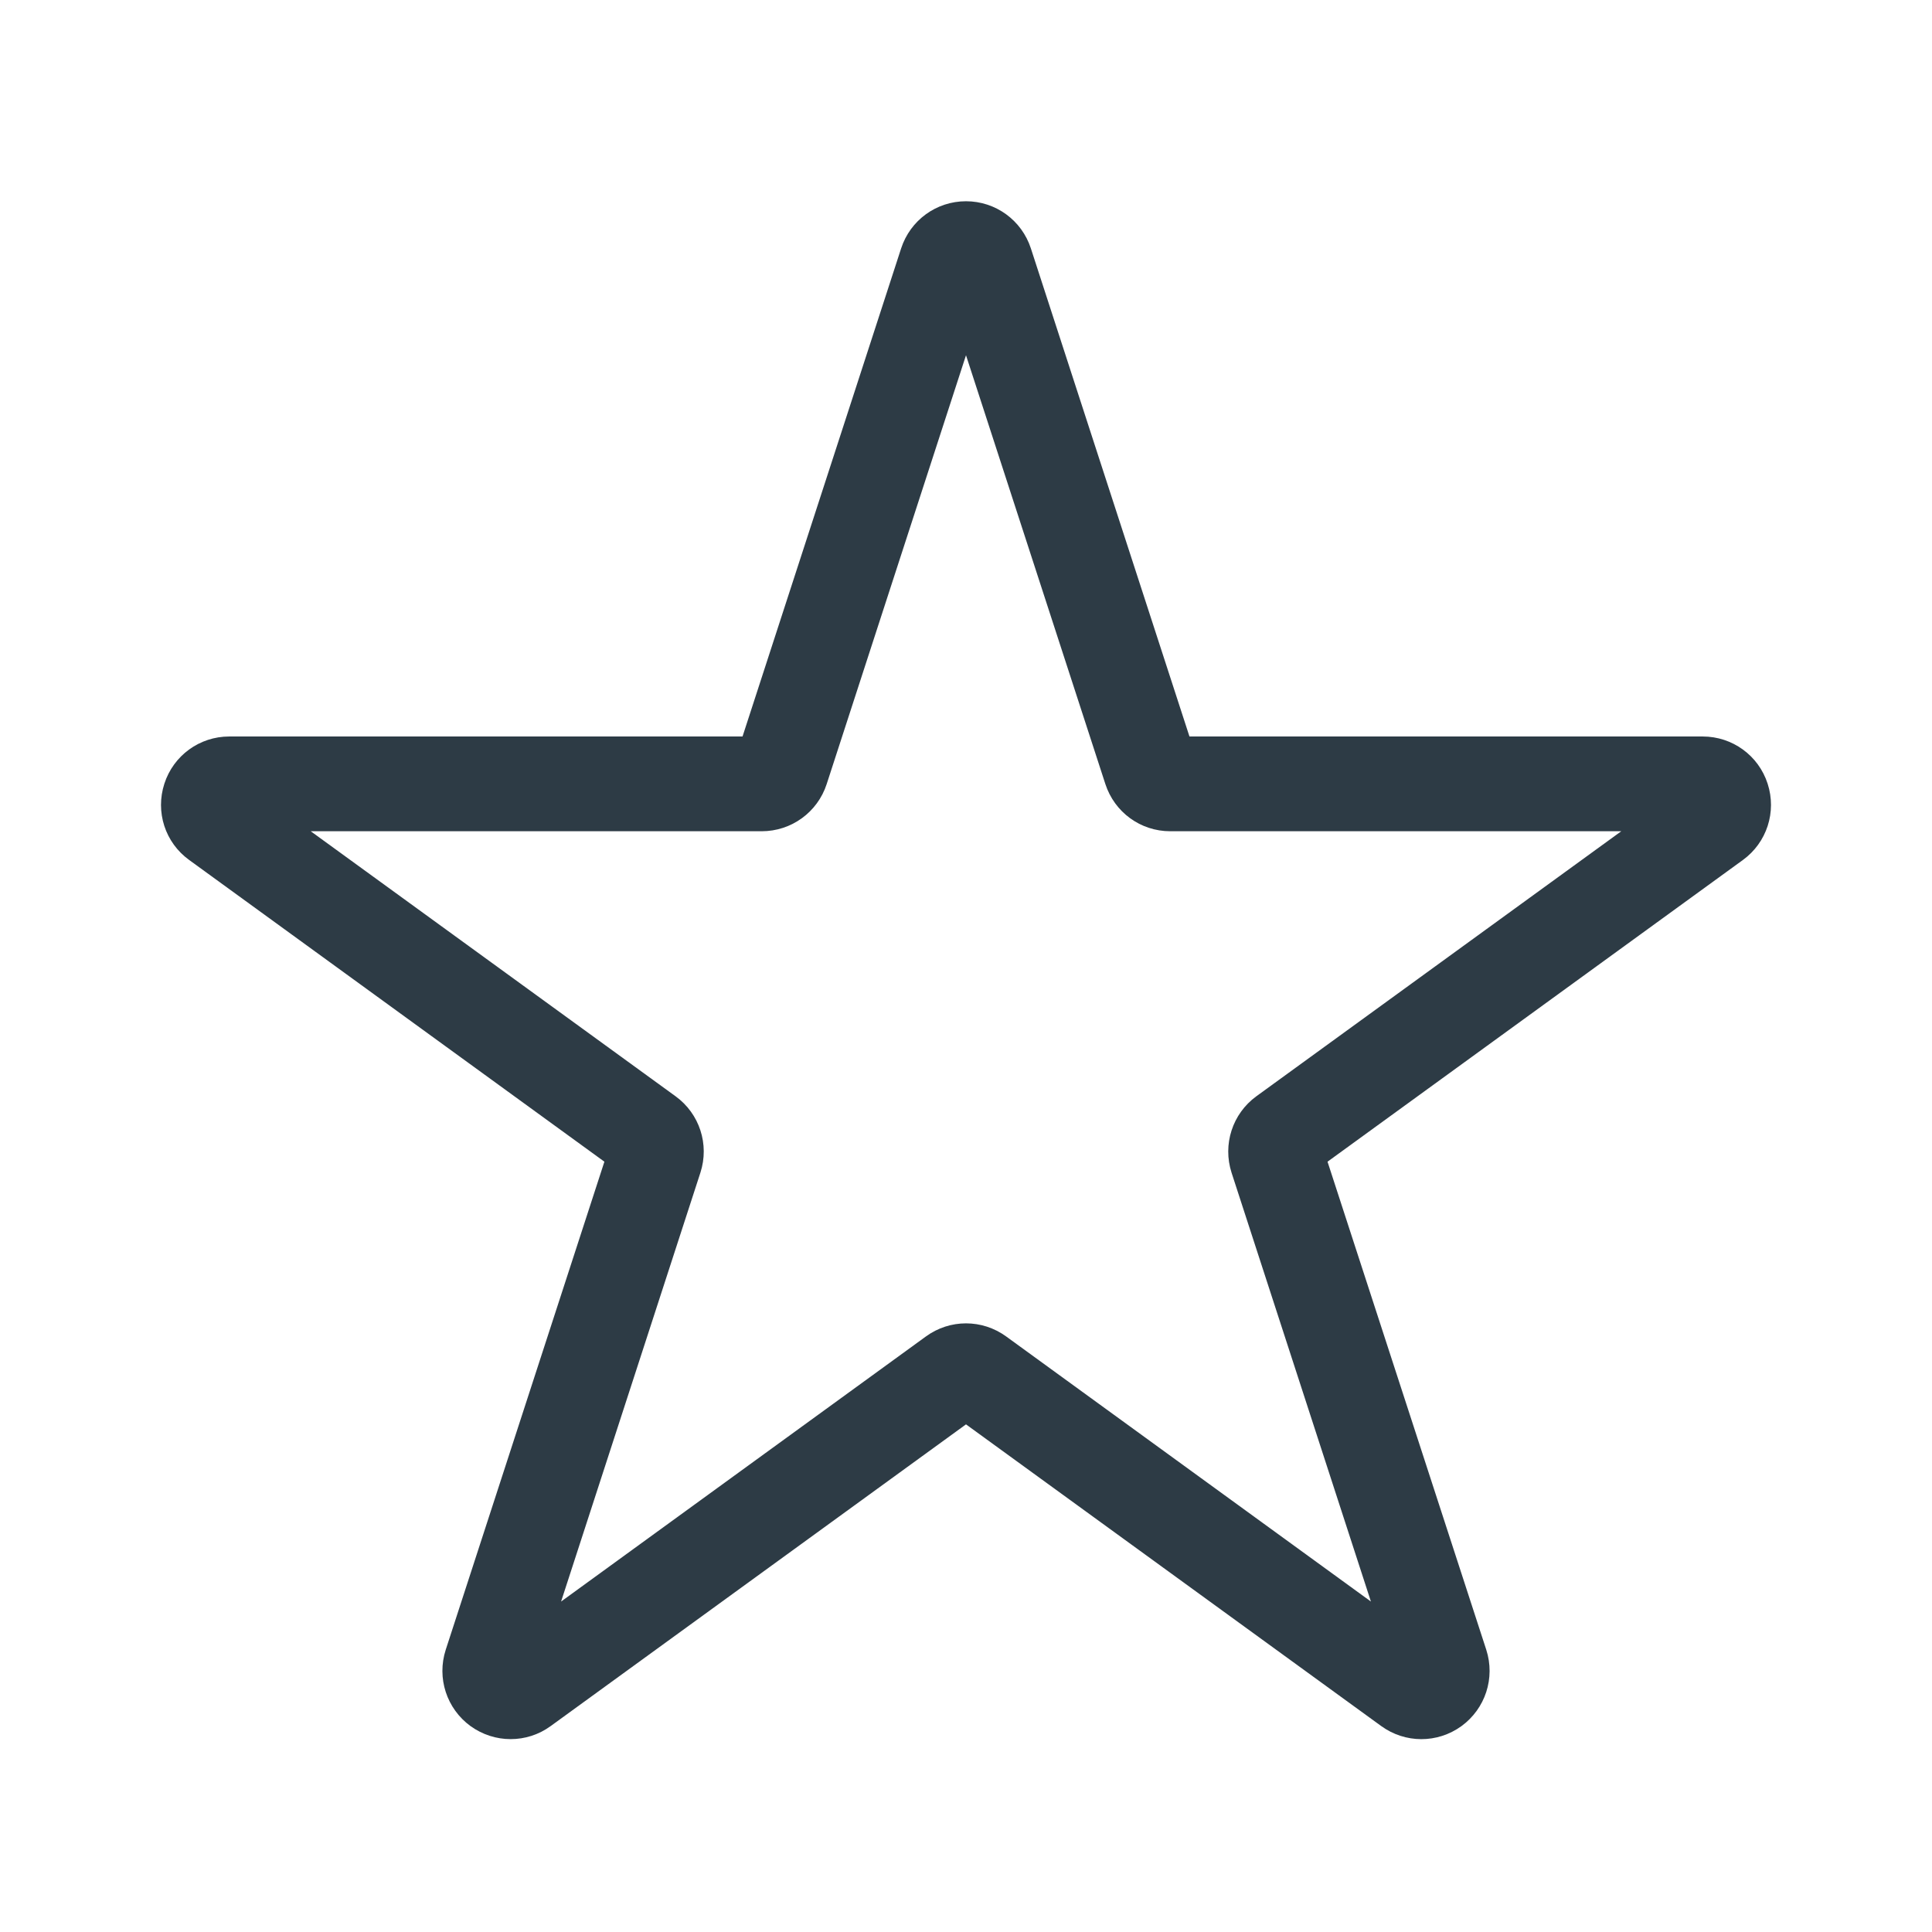
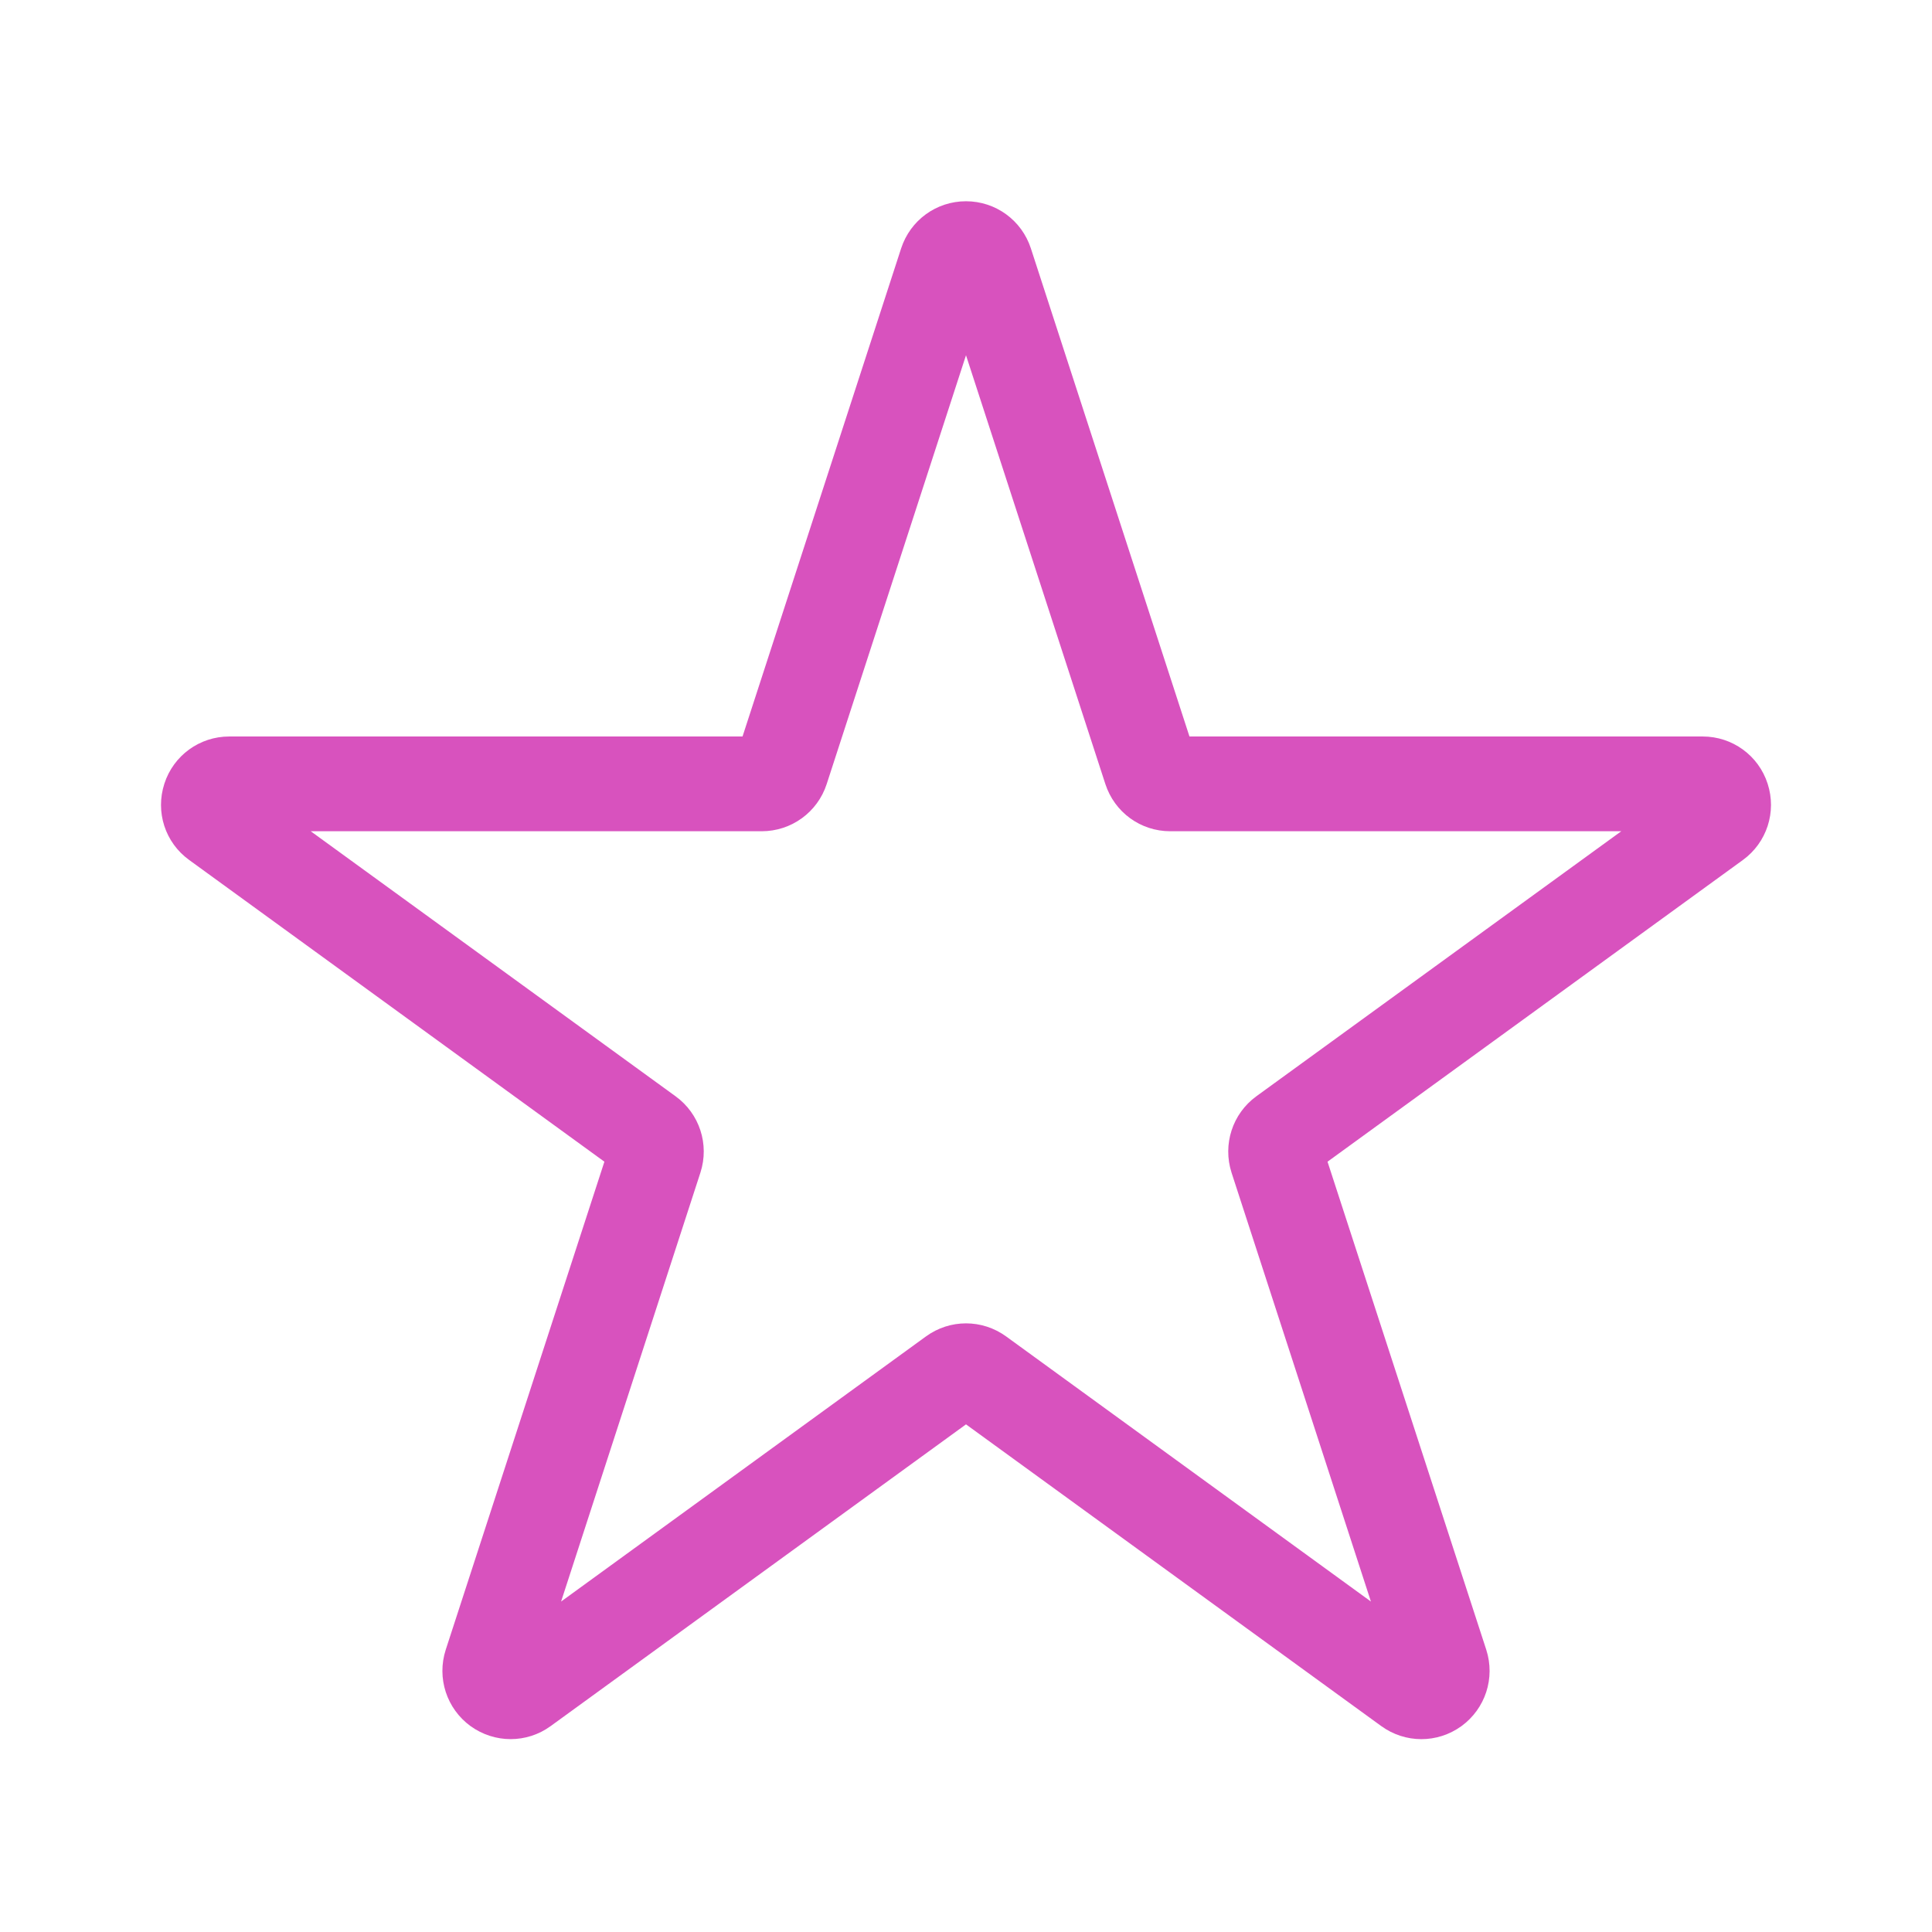
<svg xmlns="http://www.w3.org/2000/svg" width="24" height="24" viewBox="0 0 24 24" fill="none">
-   <path fill-rule="evenodd" clip-rule="evenodd" d="M21.958 9.735C22.072 10.086 21.948 10.467 21.651 10.683L16.491 14.431L18.463 20.494C18.576 20.845 18.452 21.226 18.154 21.443C17.855 21.659 17.455 21.658 17.157 21.441L12 17.694L6.842 21.441C6.693 21.55 6.519 21.604 6.343 21.604C6.169 21.604 5.995 21.55 5.846 21.443C5.548 21.226 5.424 20.845 5.537 20.494L7.508 14.431L2.35 10.683C2.051 10.467 1.928 10.086 2.042 9.735C2.155 9.385 2.48 9.149 2.847 9.149H9.224L11.194 3.086C11.308 2.736 11.631 2.5 12 2.5C12.368 2.5 12.692 2.736 12.806 3.086L14.776 9.149H21.152C21.52 9.149 21.845 9.385 21.958 9.735ZM15.606 13.619L20.14 10.326H14.537C14.168 10.326 13.845 10.09 13.731 9.739L12 4.413L10.269 9.741C10.155 10.09 9.831 10.326 9.462 10.326H3.86L8.393 13.619C8.69 13.835 8.814 14.216 8.701 14.566L6.97 19.895L11.502 16.602C11.8 16.385 12.2 16.385 12.499 16.602L17.03 19.895L15.299 14.568C15.186 14.216 15.31 13.835 15.606 13.619Z" fill="#2D3B45" />
+   <path fill-rule="evenodd" clip-rule="evenodd" d="M21.958 9.735C22.072 10.086 21.948 10.467 21.651 10.683L16.491 14.431L18.463 20.494C18.576 20.845 18.452 21.226 18.154 21.443C17.855 21.659 17.455 21.658 17.157 21.441L12 17.694L6.842 21.441C6.693 21.55 6.519 21.604 6.343 21.604C6.169 21.604 5.995 21.55 5.846 21.443C5.548 21.226 5.424 20.845 5.537 20.494L7.508 14.431L2.35 10.683C2.051 10.467 1.928 10.086 2.042 9.735C2.155 9.385 2.48 9.149 2.847 9.149H9.224L11.194 3.086C11.308 2.736 11.631 2.5 12 2.5C12.368 2.5 12.692 2.736 12.806 3.086L14.776 9.149H21.152C21.52 9.149 21.845 9.385 21.958 9.735ZM15.606 13.619L20.14 10.326H14.537C14.168 10.326 13.845 10.09 13.731 9.739L12 4.413L10.269 9.741C10.155 10.09 9.831 10.326 9.462 10.326H3.86L8.393 13.619C8.69 13.835 8.814 14.216 8.701 14.566L6.97 19.895L11.502 16.602C11.8 16.385 12.2 16.385 12.499 16.602L17.03 19.895L15.299 14.568C15.186 14.216 15.31 13.835 15.606 13.619Z" fill="#D852BE" />
</svg>
